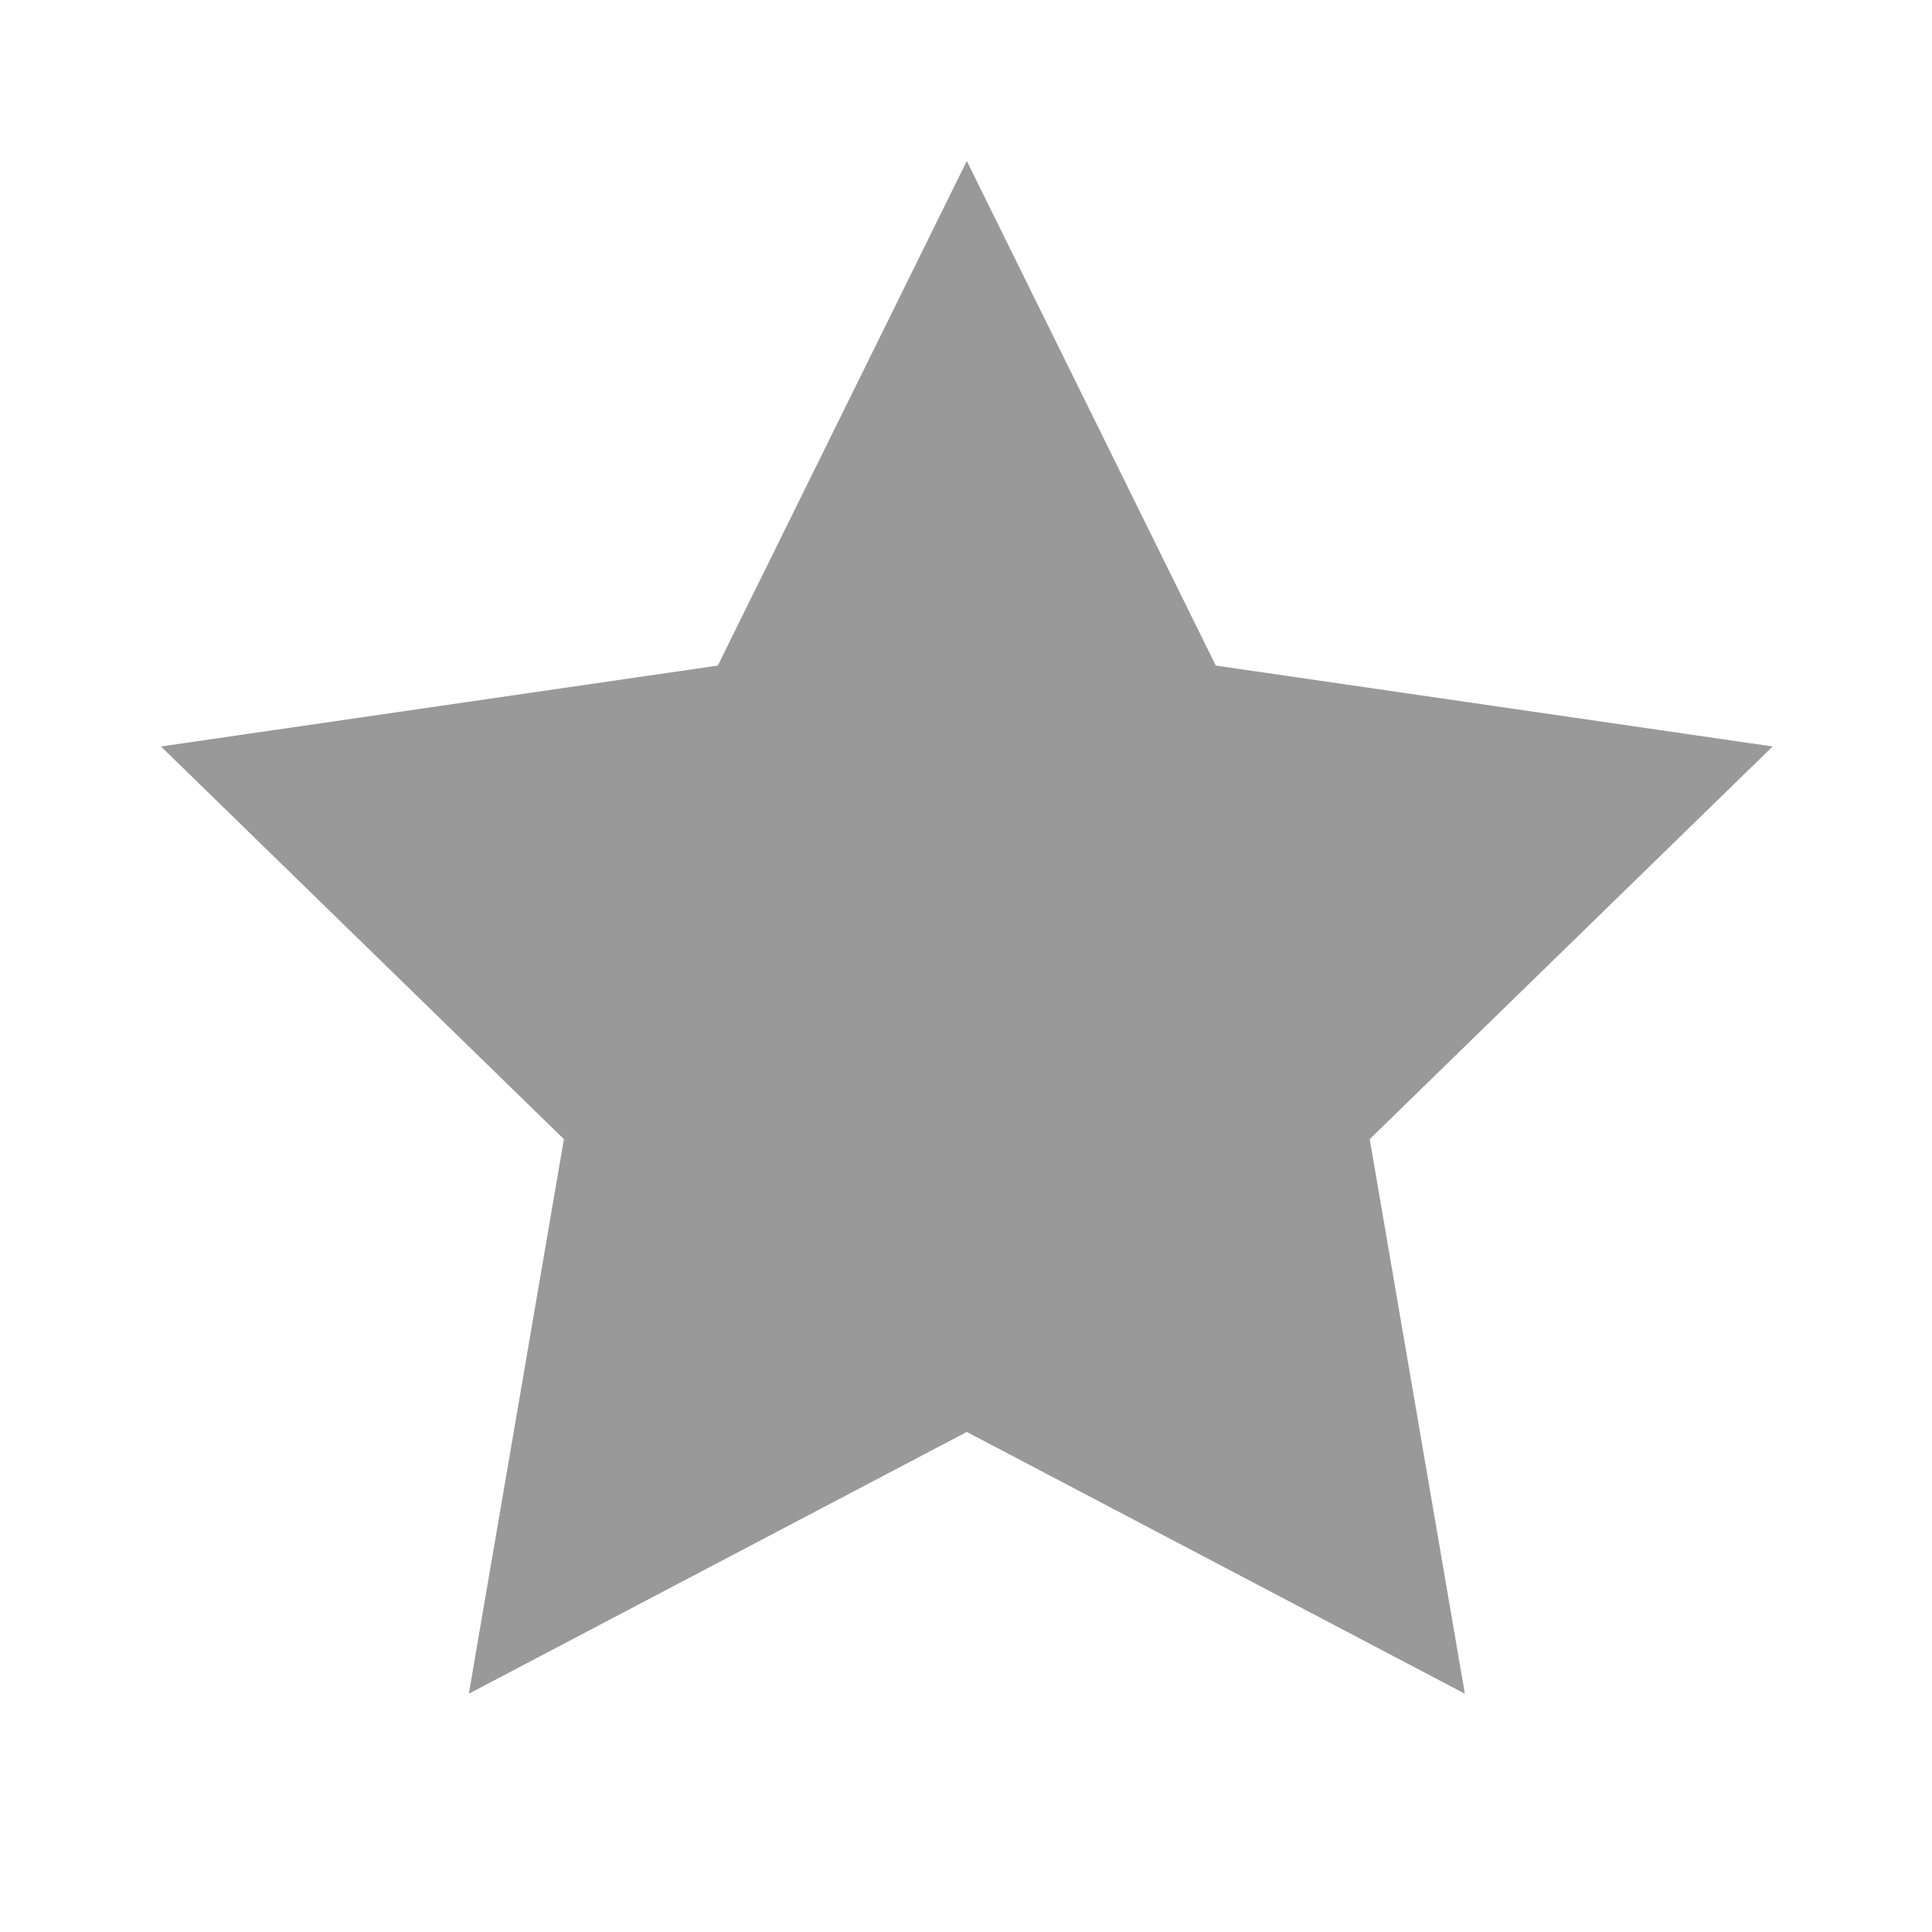
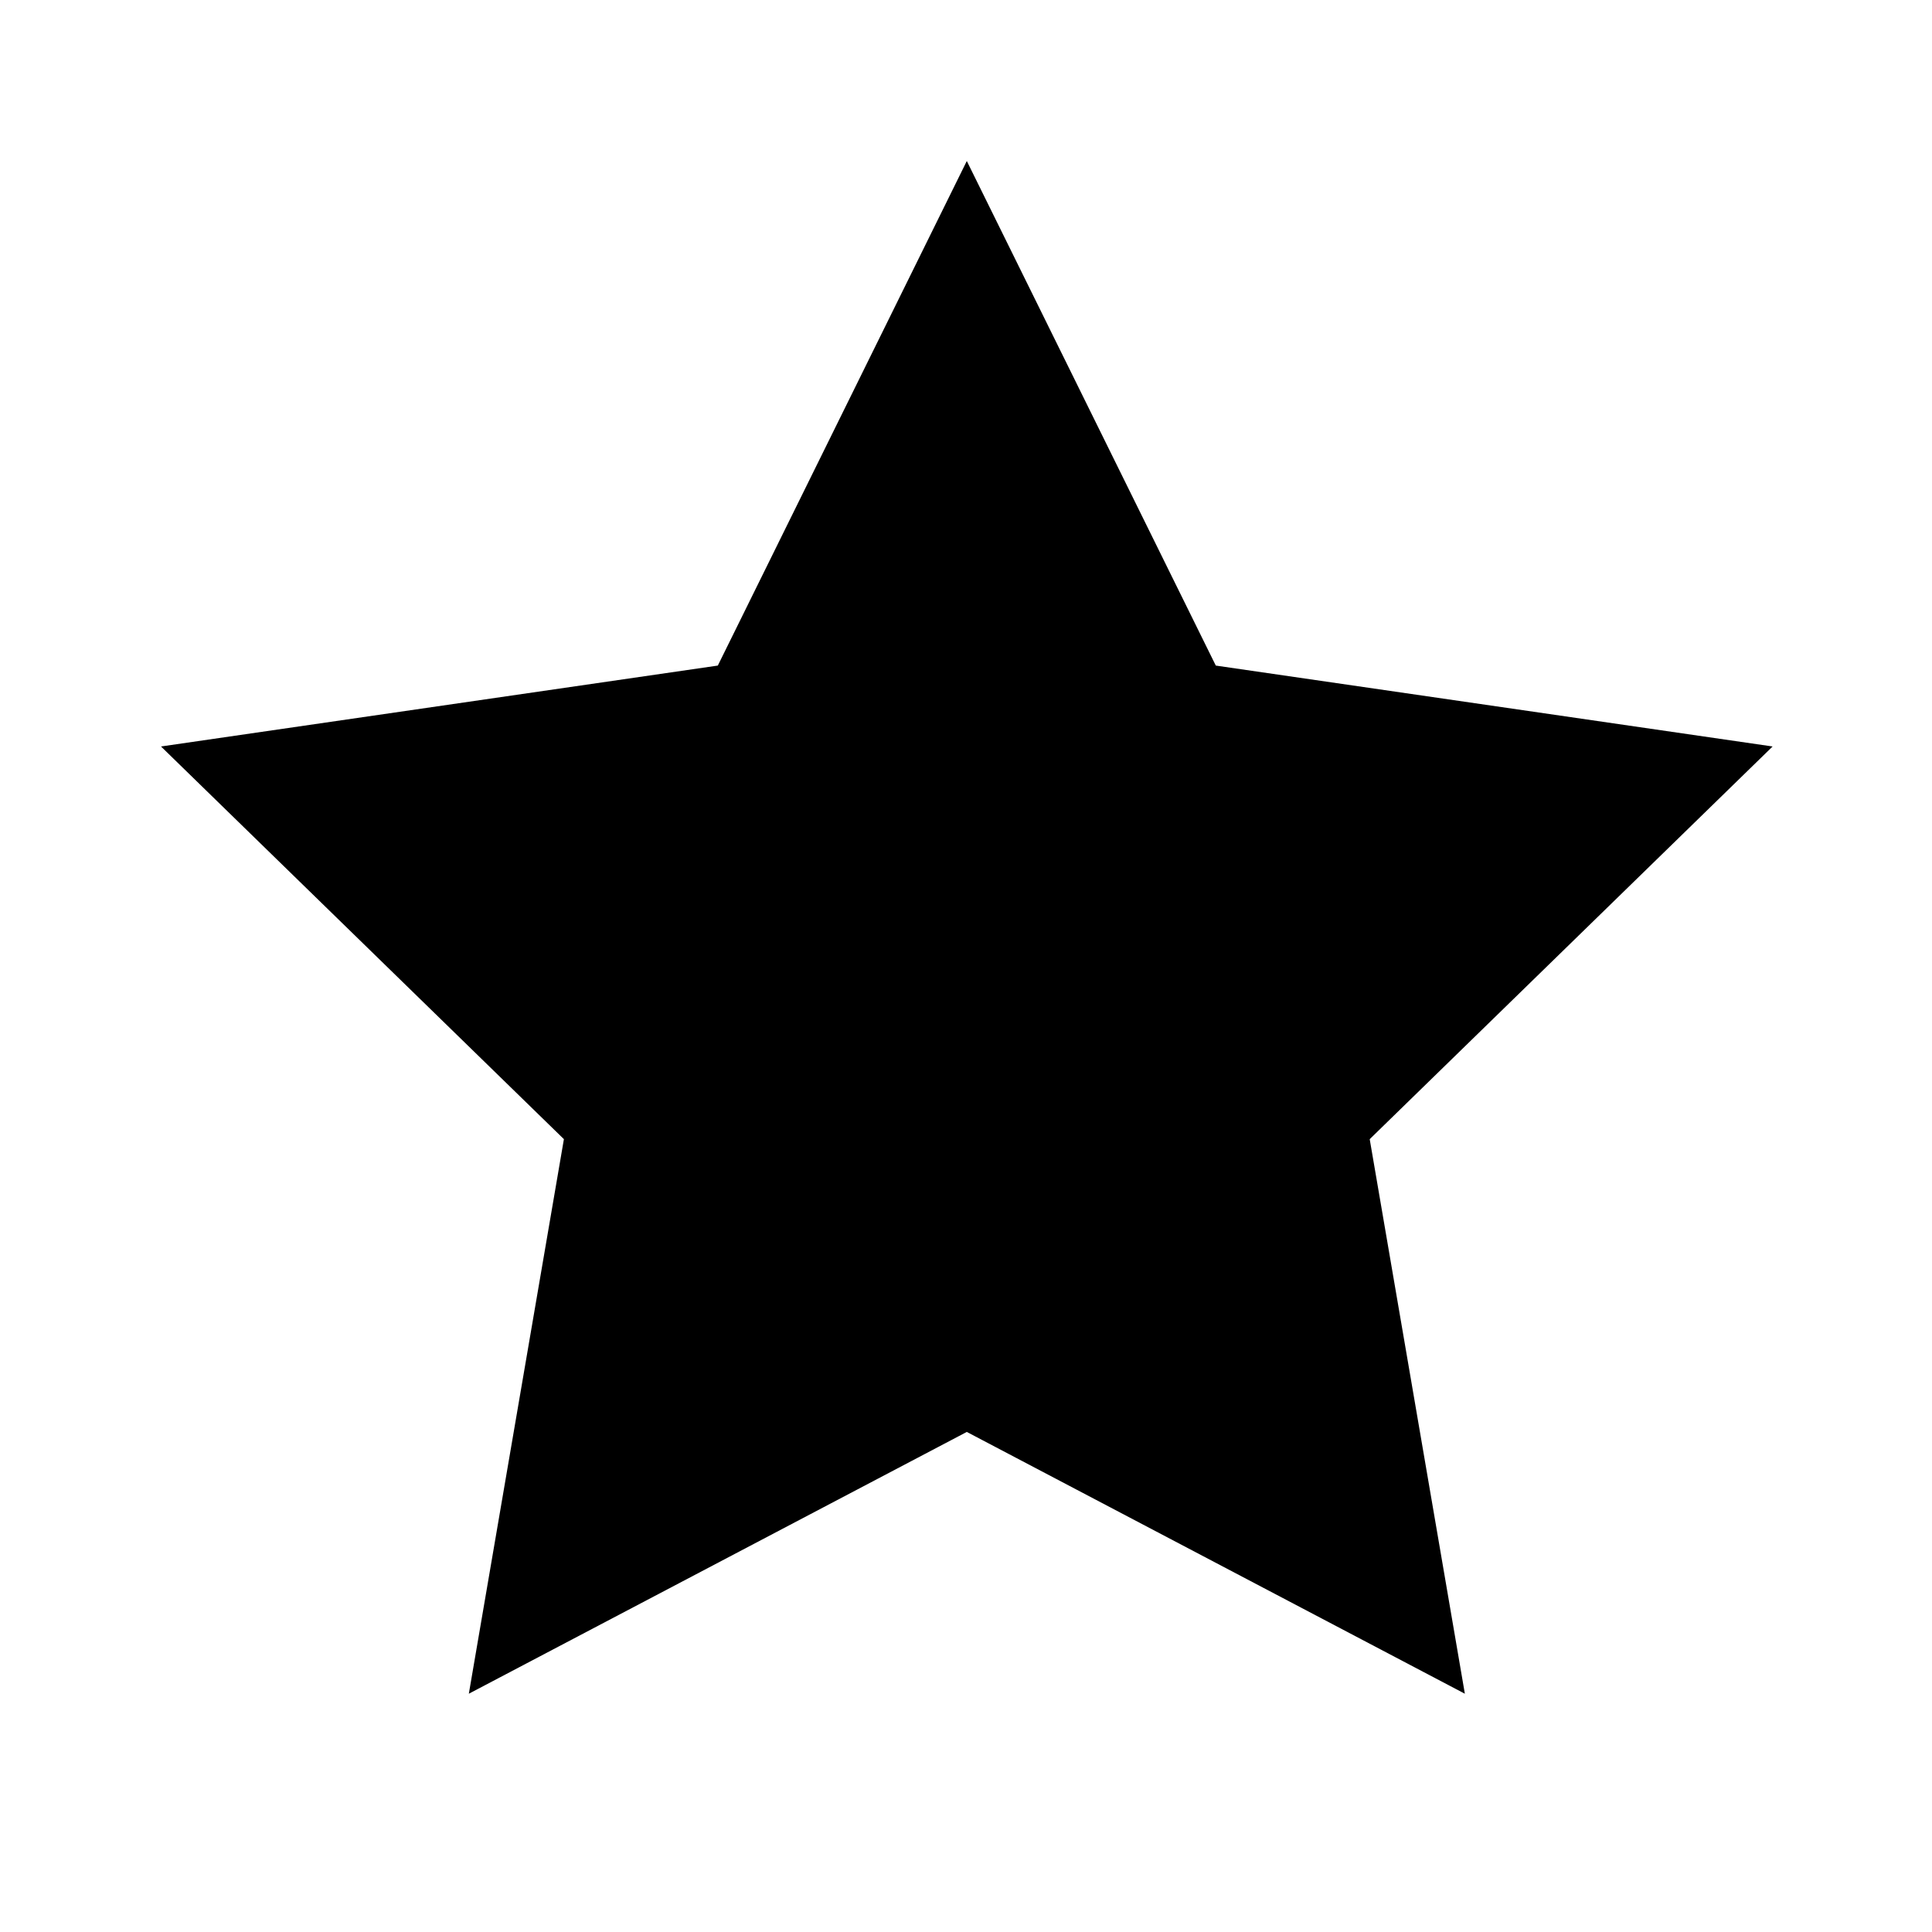
<svg xmlns="http://www.w3.org/2000/svg" width="24px" height="24px" version="1.1" viewBox="0 0 24 24">
-   <polygon points="8.917 8.268 12.01 2 15.103 8.268 22.02 9.273 17.015 14.151 18.197 21.04 12.01 17.788 5.824 21.04 7.005 14.151 2 9.273" fill="#999" fill-rule="evenodd" />
+   <polygon points="8.917 8.268 12.01 2 15.103 8.268 22.02 9.273 17.015 14.151 18.197 21.04 12.01 17.788 5.824 21.04 7.005 14.151 2 9.273" fill-rule="evenodd" />
</svg>
